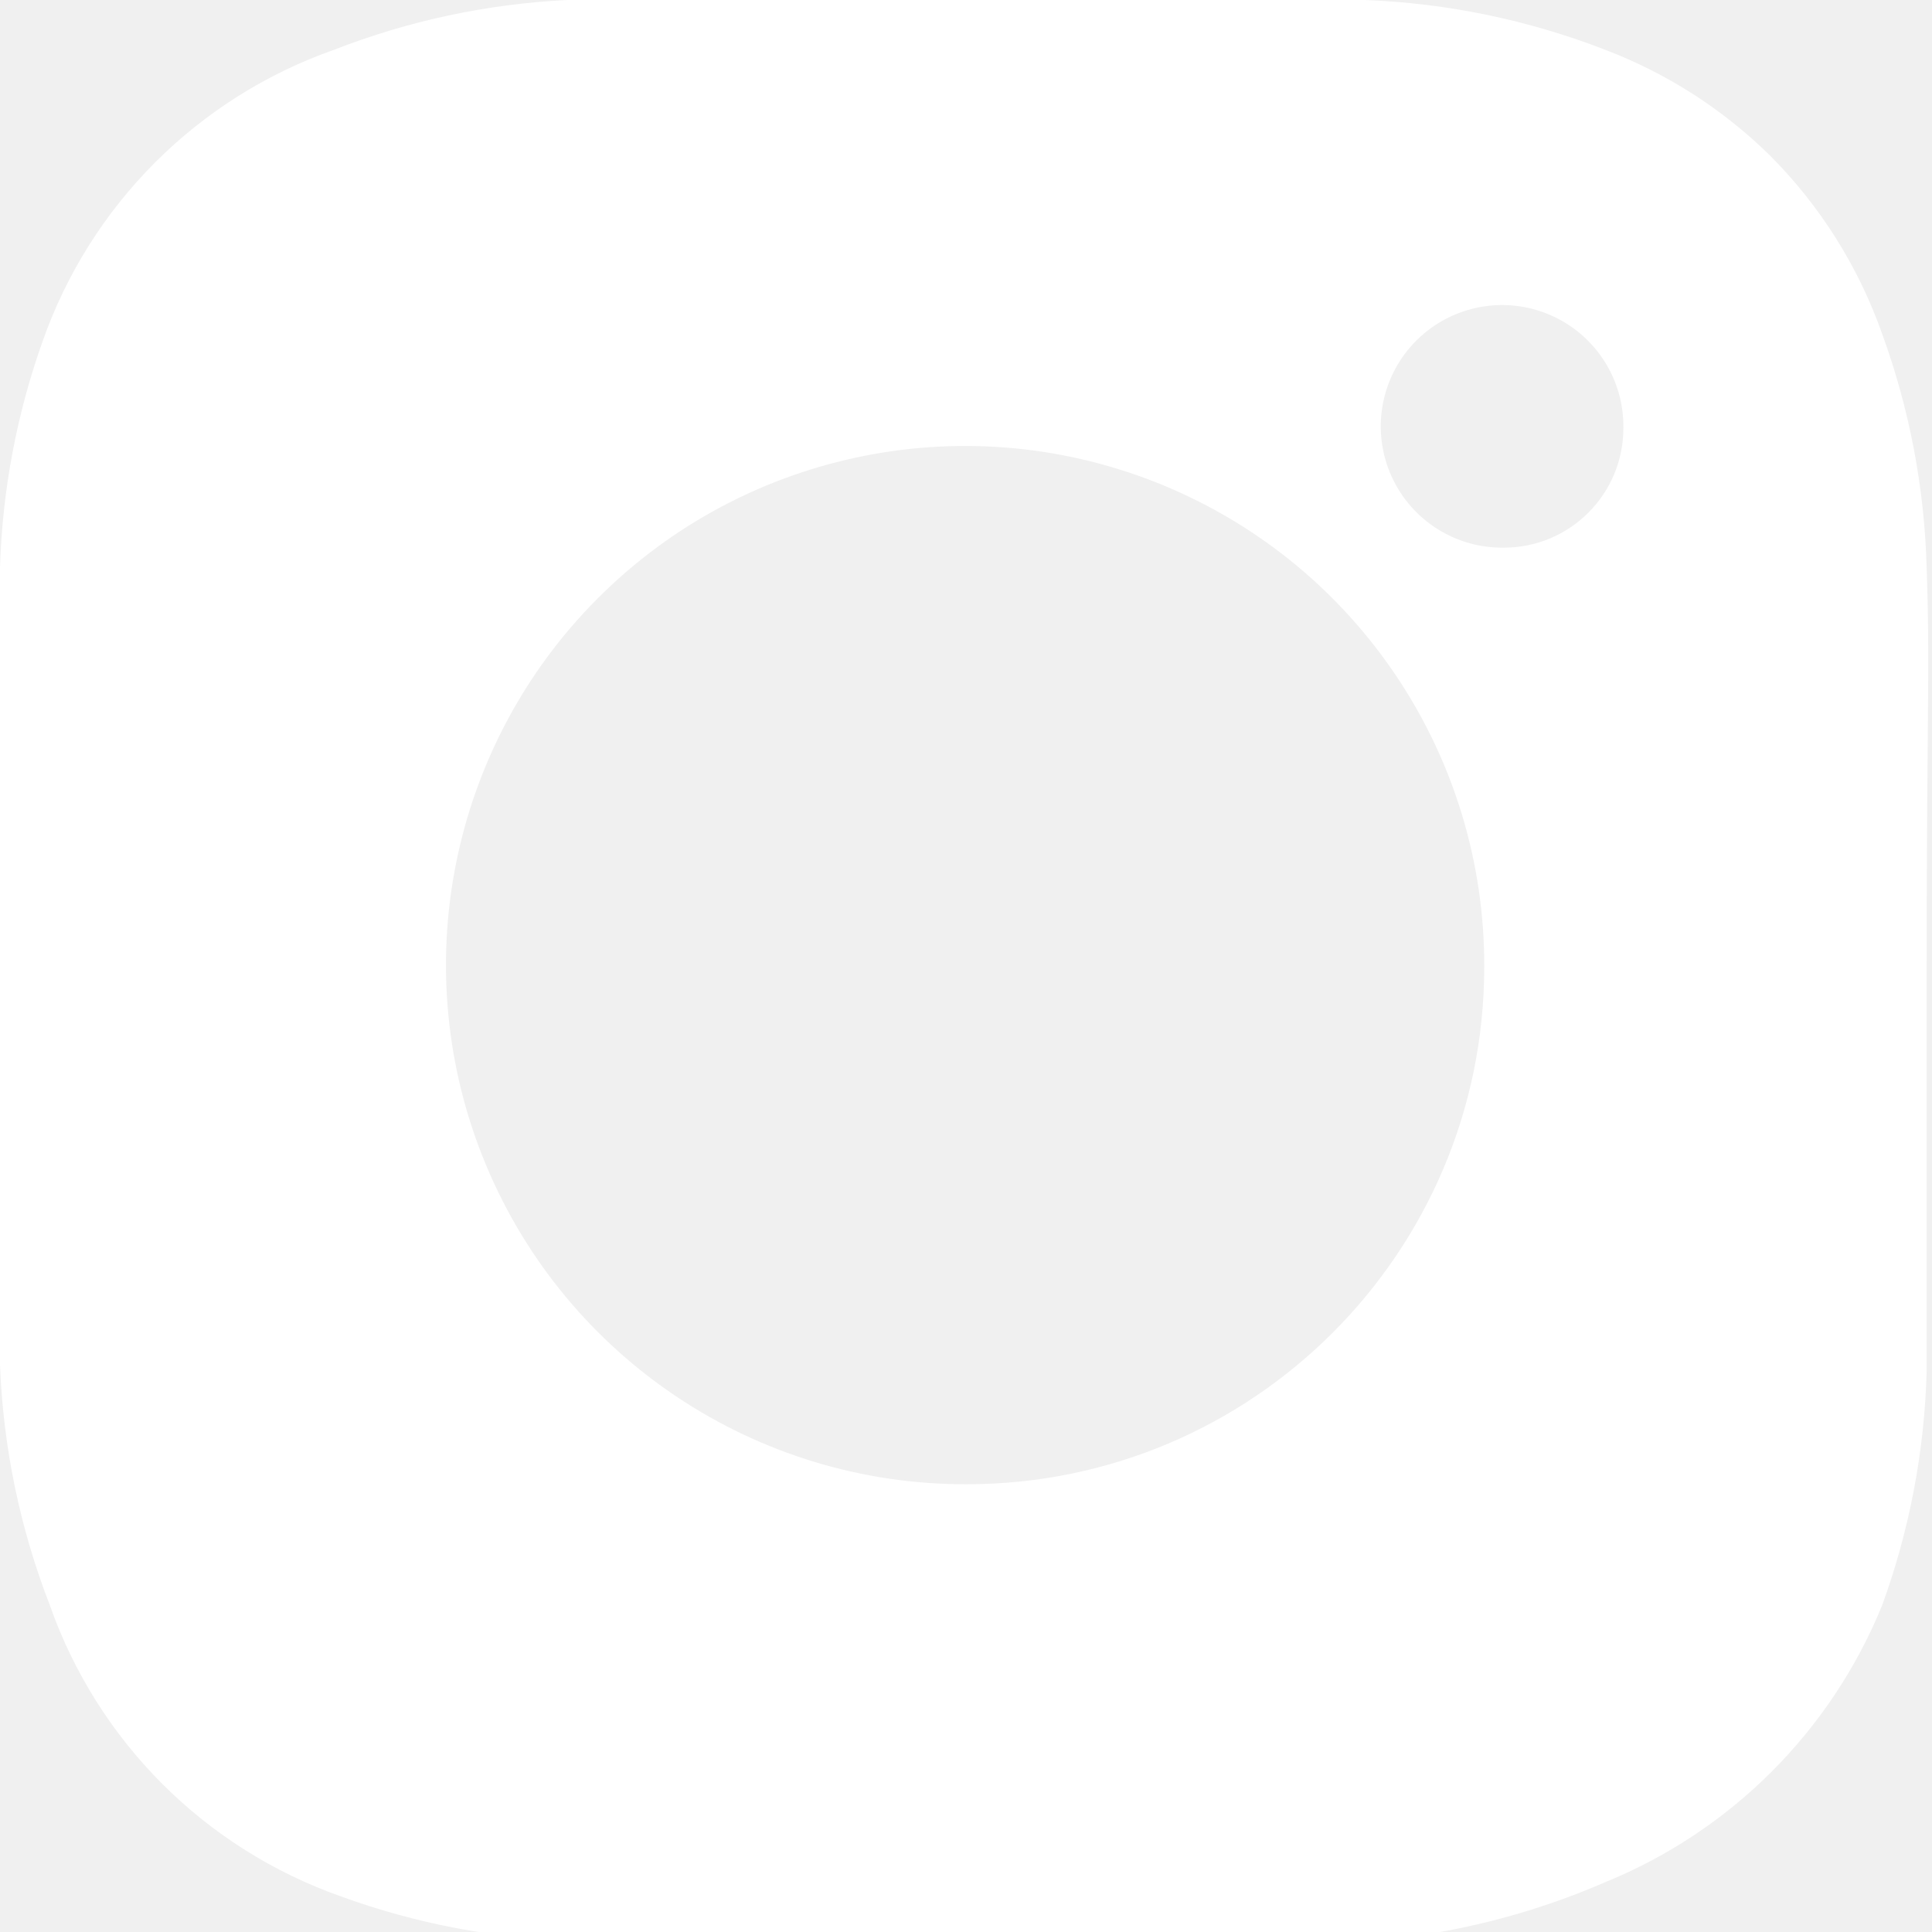
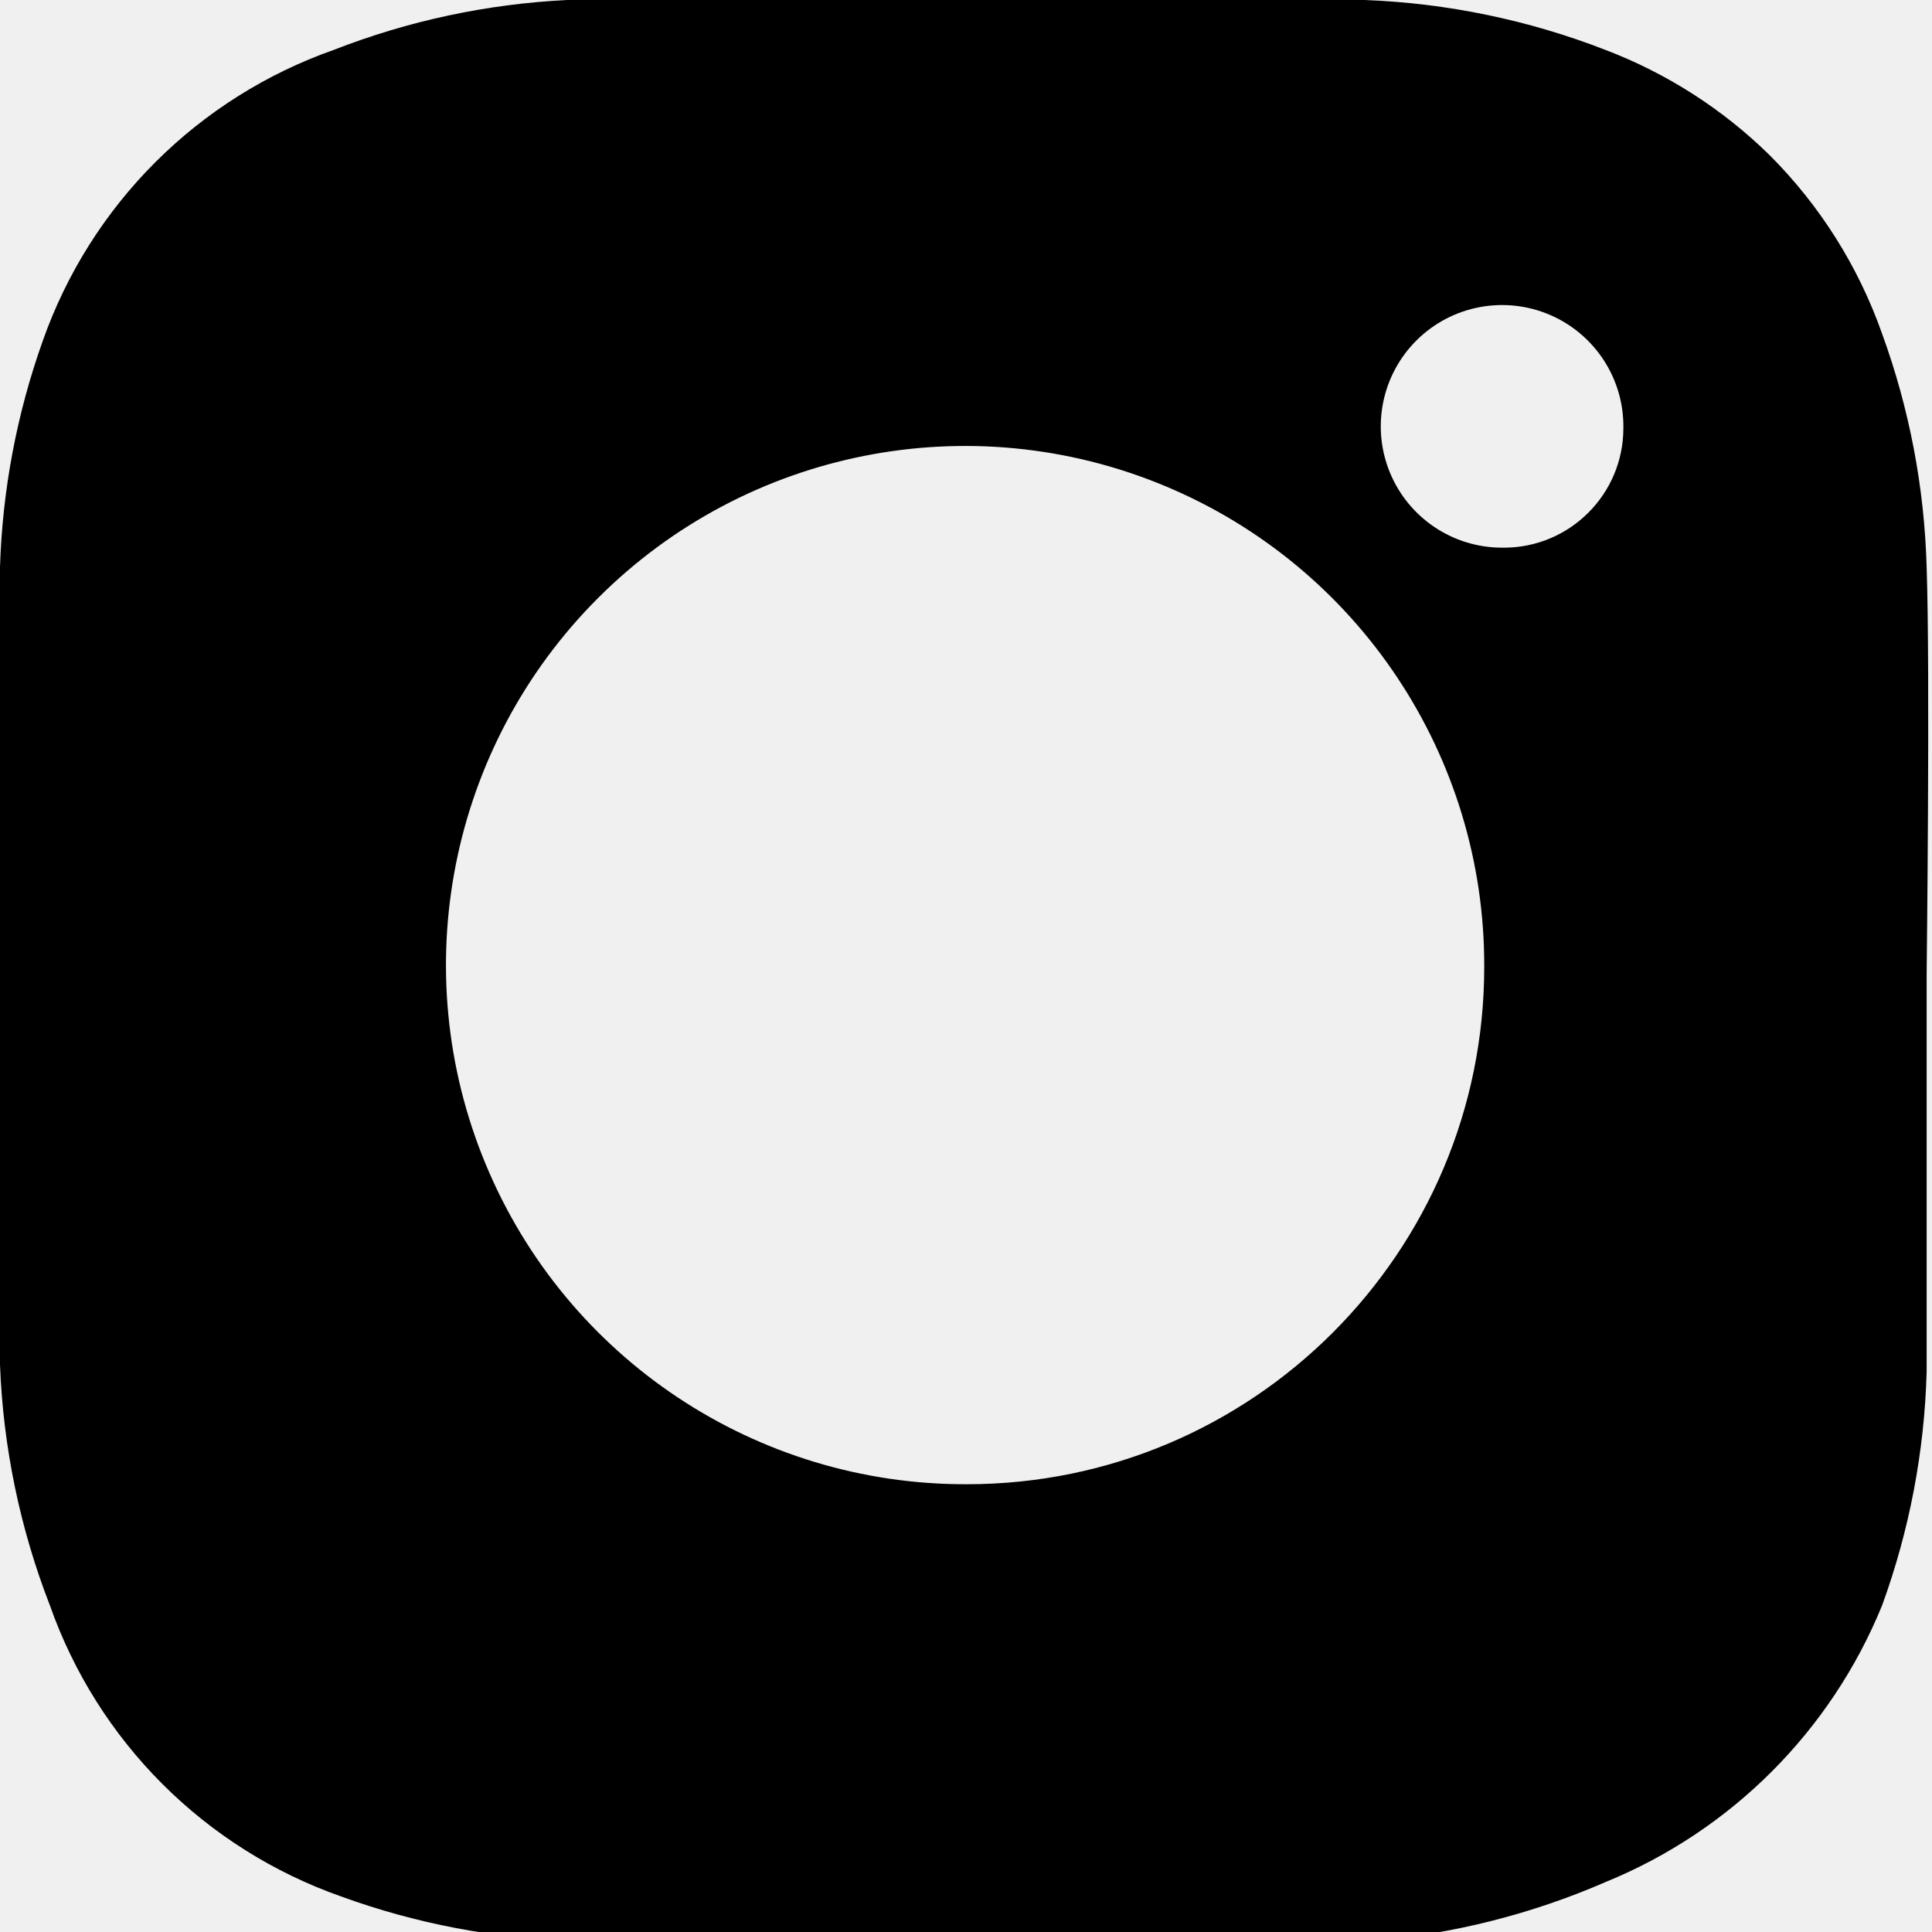
- <svg xmlns="http://www.w3.org/2000/svg" viewBox="0 0 10.83 10.83">
-   <defs>
-     <style>.cls-1{fill:#fff;}</style>
-   </defs>
-   <g id="Layer_2" data-name="Layer 2">
-     <g id="Layout">
-       <path class="cls-1" d="M10.8,3.18a4.16,4.16,0,0,0-.25-1.31,2.67,2.67,0,0,0-.63-1A2.67,2.67,0,0,0,9,.28,4.16,4.16,0,0,0,7.65,0c-.58,0-.76,0-2.23,0S3.76,0,3.18,0A4.16,4.16,0,0,0,1.87.28a2.67,2.67,0,0,0-1,.63,2.67,2.67,0,0,0-.63,1A4.16,4.16,0,0,0,0,3.18c0,.58,0,.76,0,2.24S0,7.07,0,7.65A4.16,4.16,0,0,0,.28,9a2.67,2.67,0,0,0,.63,1,2.67,2.67,0,0,0,1,.63,4.16,4.16,0,0,0,1.31.25c.58,0,.76,0,2.24,0s1.65,0,2.23,0A4.16,4.16,0,0,0,9,10.55,2.83,2.83,0,0,0,10.55,9a4.16,4.16,0,0,0,.25-1.31c0-.58,0-.76,0-2.23S10.82,3.76,10.8,3.18ZM5.42,8.32a2.91,2.91,0,1,1,2.9-2.9A2.9,2.9,0,0,1,5.42,8.32Zm3-5.25a.68.68,0,1,1,.68-.67A.67.67,0,0,1,8.43,3.07Z" />
-     </g>
-   </g>
+ <svg viewBox="0 0 10.83 10.83">
+   <path class="cls-1" d="M10.8 3.18a4.16 4.16 0 0 0-.25-1.31 2.67 2.67 0 0 0-.63-1 2.67 2.67 0 0 0-.92-.59 4.16 4.16 0 0 0-1.35-.28h-4.47a4.16 4.16 0 0 0-1.31.28 2.67 2.67 0 0 0-1 .63 2.67 2.67 0 0 0-.63 1 4.16 4.16 0 0 0-.24 1.27v4.47a4.16 4.16 0 0 0 .28 1.35 2.67 2.67 0 0 0 .63 1 2.67 2.67 0 0 0 1 .63 4.16 4.16 0 0 0 1.31.25h4.47a4.16 4.16 0 0 0 1.31-.33 2.83 2.83 0 0 0 1.55-1.55 4.16 4.16 0 0 0 .25-1.31v-2.23s.02-1.7 0-2.28zm-5.38 5.14a2.91 2.91 0 1 1 2.9-2.9 2.9 2.9 0 0 1-2.9 2.9zm3-5.25a.68.68 0 1 1 .68-.67.67.67 0 0 1-.67.67z" fill="currentColor" />
</svg>
